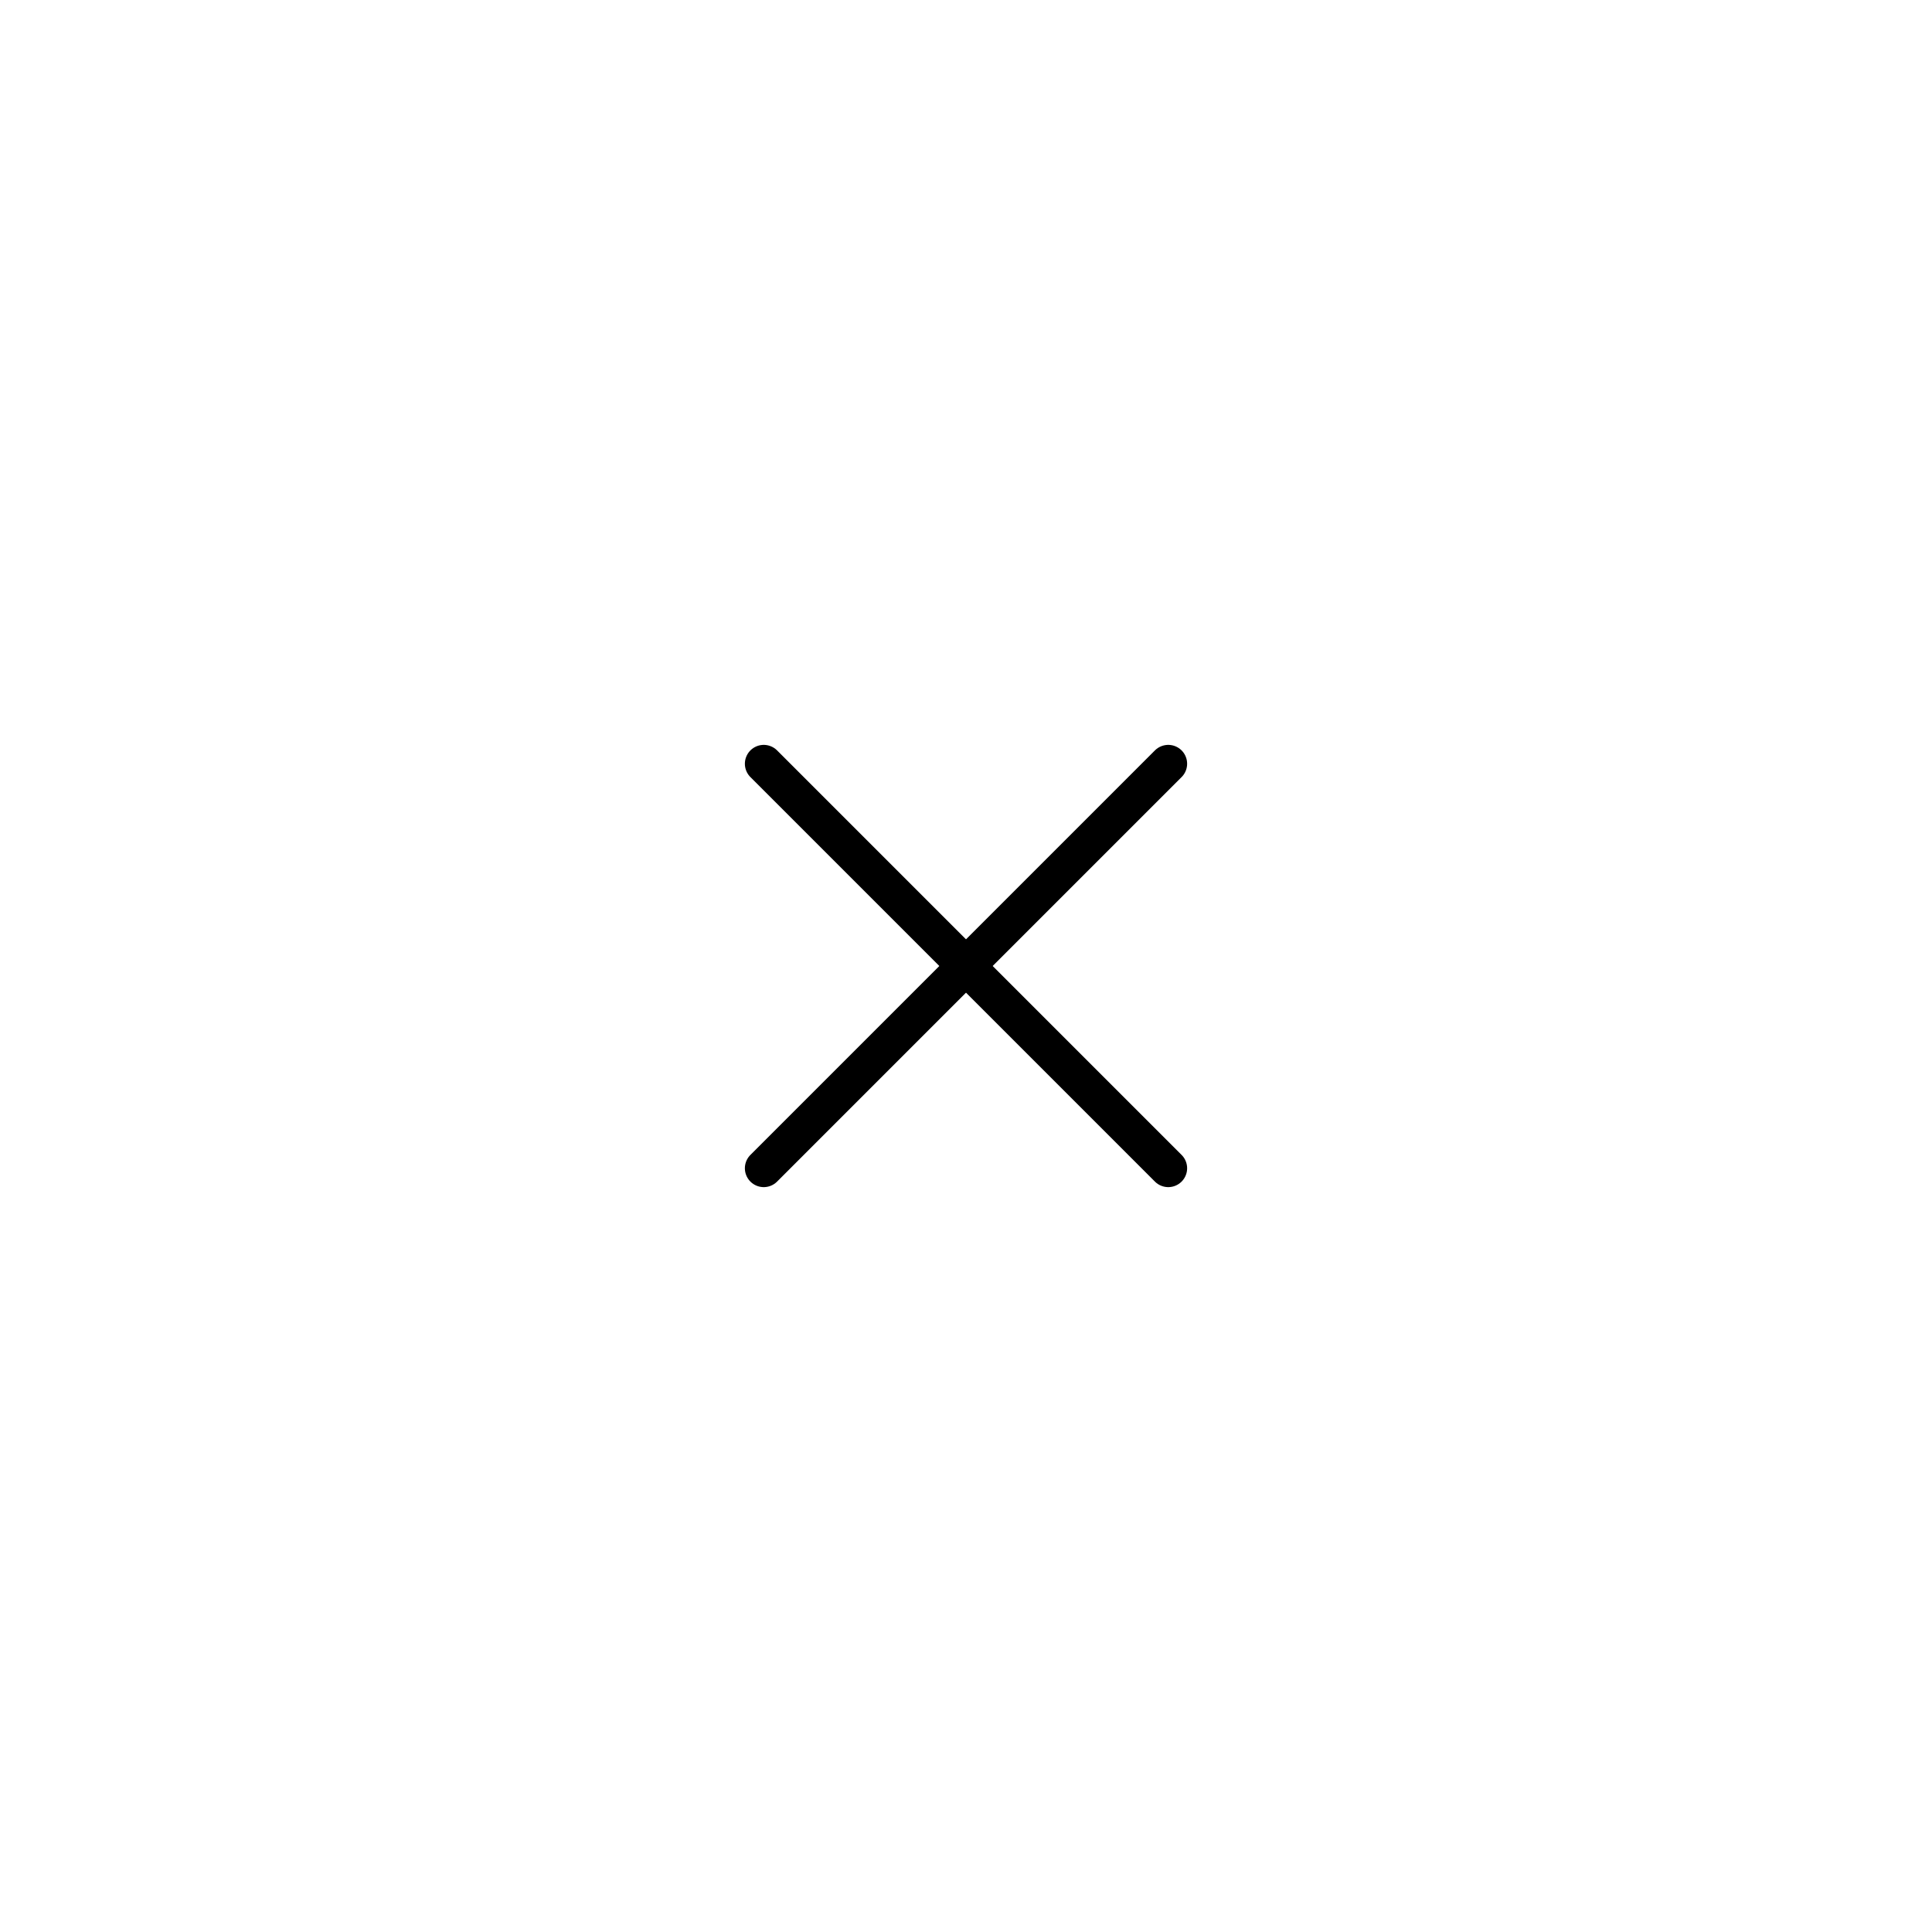
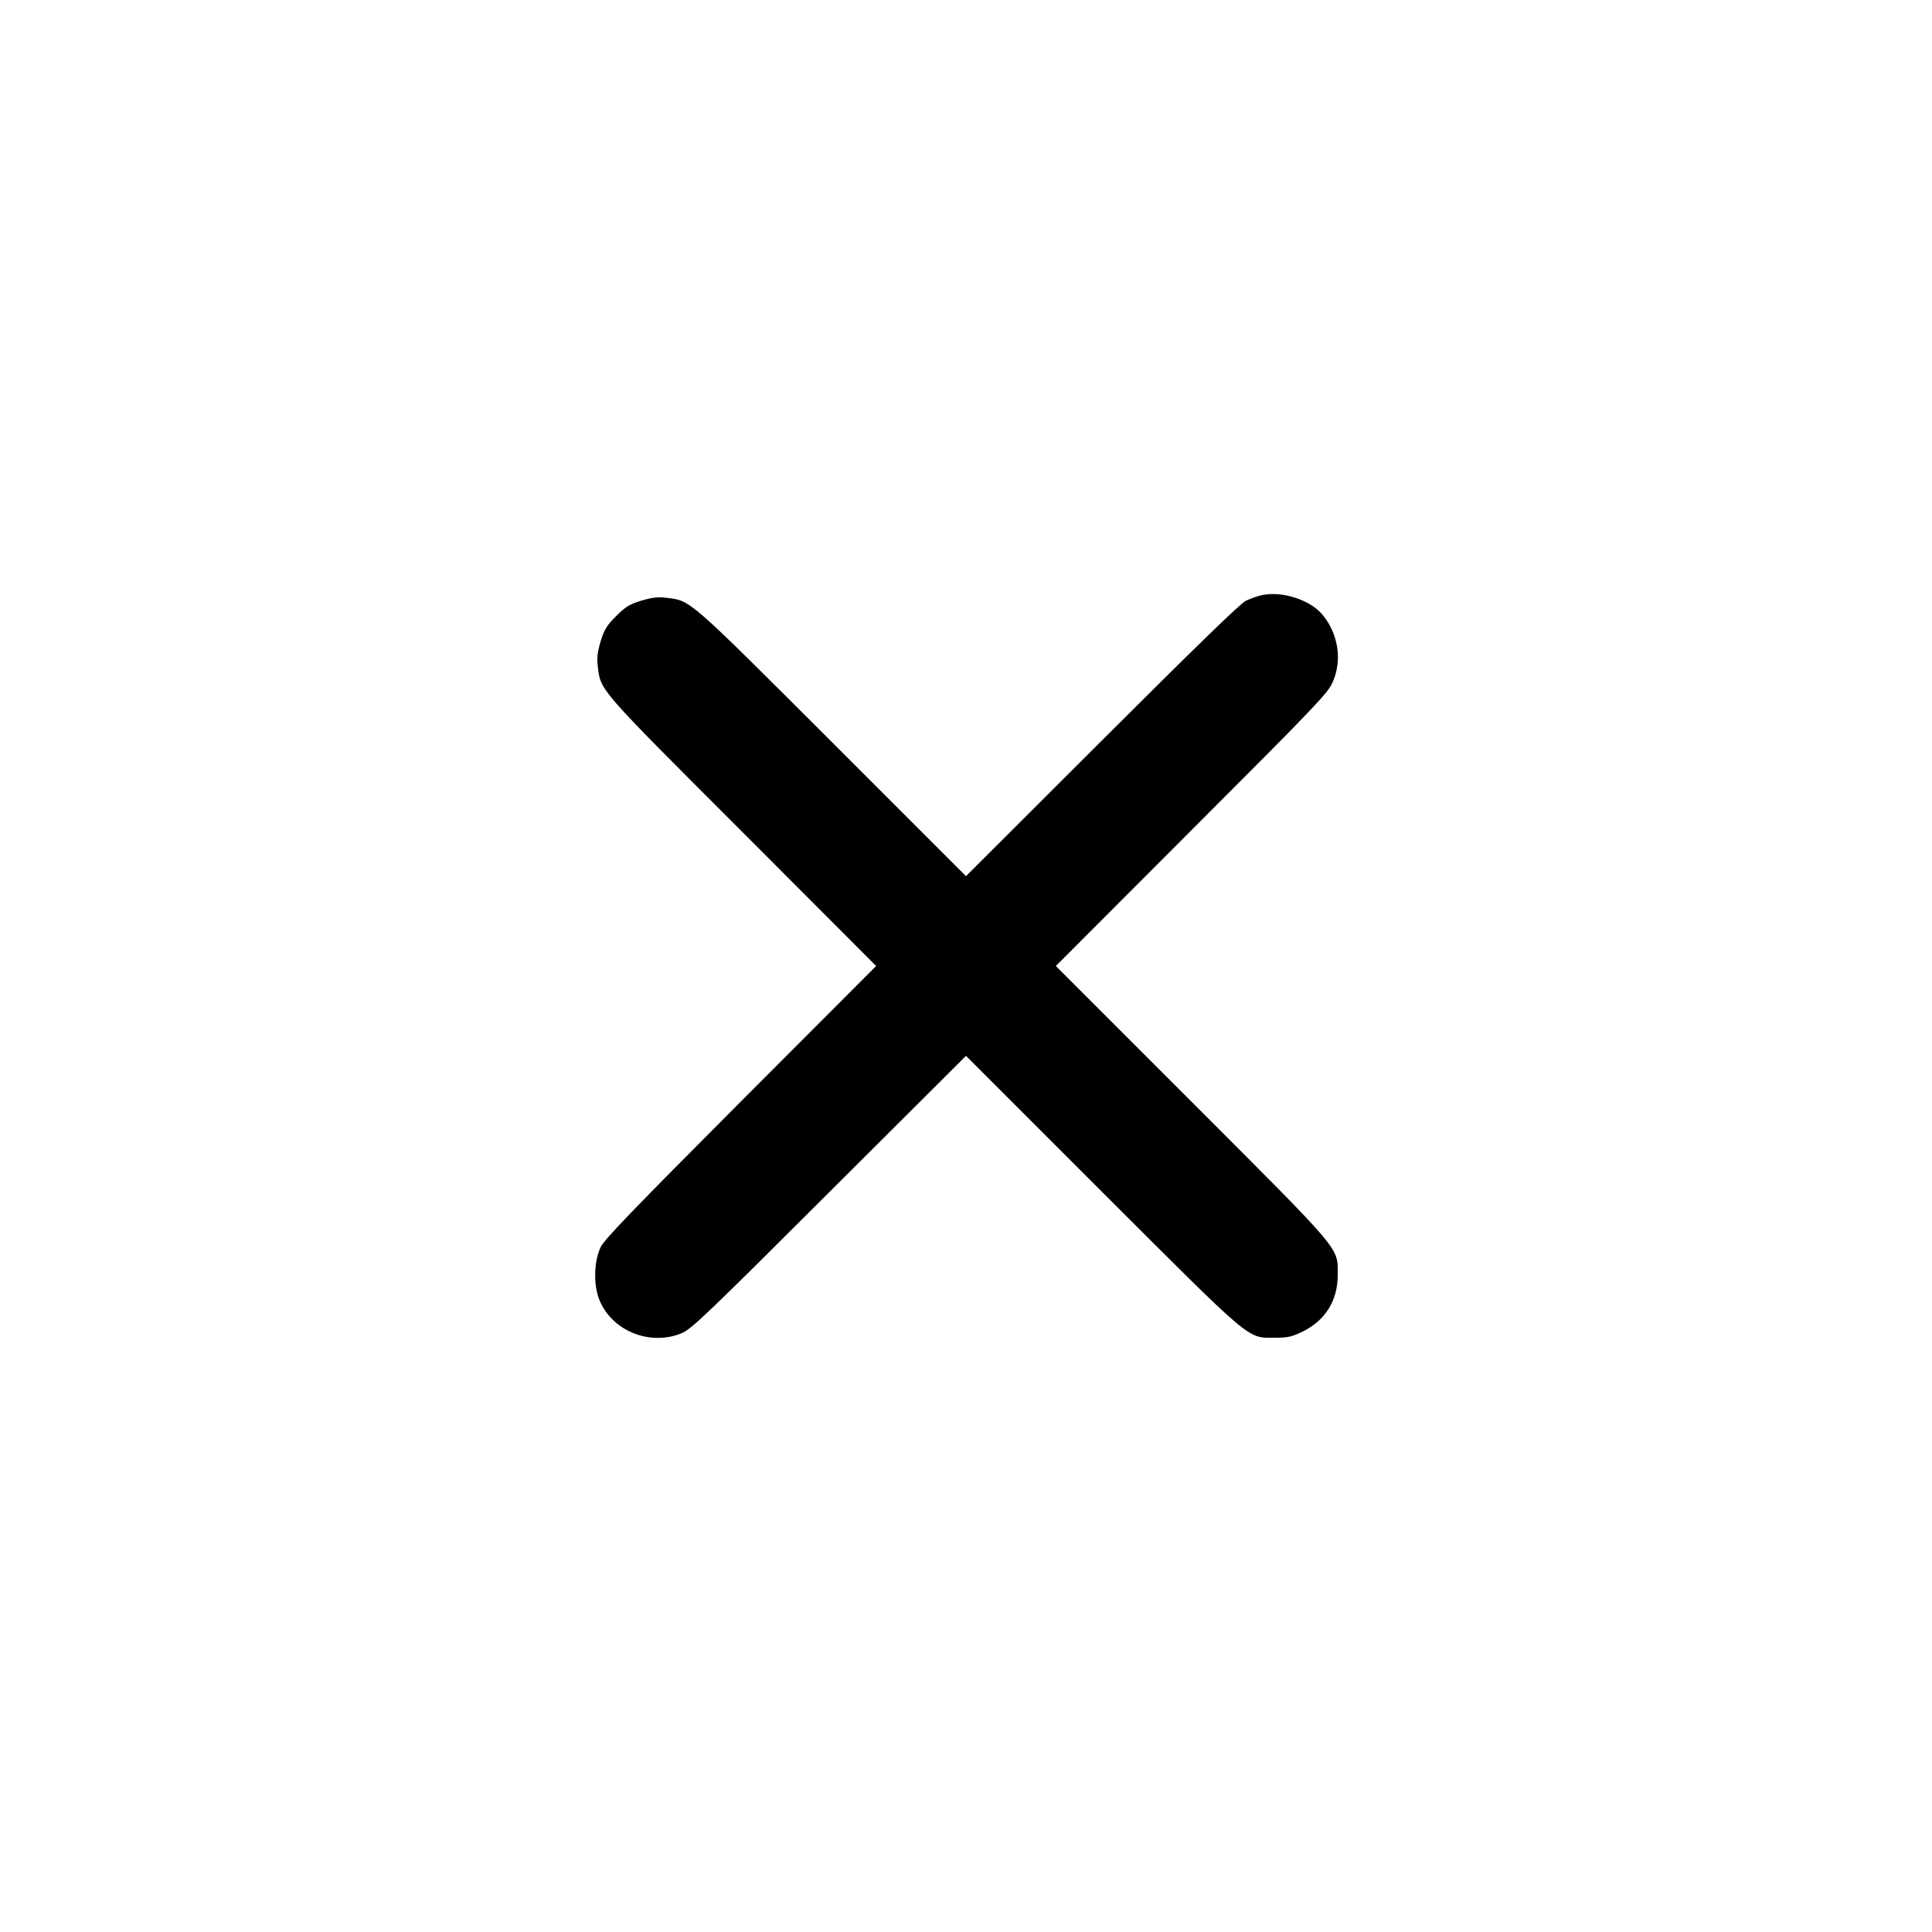
- <svg xmlns="http://www.w3.org/2000/svg" enable-background="new 0 0 512 512" height="512px" id="Layer_1" version="1.1" viewBox="0 0 512 512" width="512px" xml:space="preserve">
-   <g>
-     <line fill="none" stroke="#000000" stroke-linecap="round" stroke-linejoin="round" stroke-miterlimit="10" stroke-width="10" x1="309.6" x2="202.4" y1="202.4" y2="309.6" />
-     <line fill="none" stroke="#000000" stroke-linecap="round" stroke-linejoin="round" stroke-miterlimit="10" stroke-width="10" x1="309.6" x2="202.4" y1="309.6" y2="202.4" />
+ <svg xmlns="http://www.w3.org/2000/svg" version="1.0" width="1000pt" height="1000pt" viewBox="0 0 1000 1000" preserveAspectRatio="xMidYMid meet">
+   <g transform="translate(0,1000) scale(0.1,-0.1)" fill="#000000" stroke="none">
+     <path d="M6533 6920 c-22 -5 -61 -18 -85 -30 -30 -15 -261 -240 -745 -723 l-703 -702 -692 692 c-753 752 -732 734 -860 749 -43 5 -72 2 -129 -15 -61 -19 -81 -31 -130 -80 -49 -49 -61 -69 -80 -130 -17 -57 -20 -86 -15 -129 15 -128 -3 -107 749 -859 l692 -693 -701 -702 c-557 -559 -706 -713 -725 -753 -34 -72 -38 -189 -9 -267 62 -165 263 -248 430 -178 49 21 133 101 762 729 l708 706 702 -702 c793 -792 751 -757 899 -757 66 0 86 5 142 32 117 58 181 160 181 292 0 147 34 106 -757 898 l-702 702 702 703 c631 631 705 708 729 762 54 117 31 259 -55 358 -65 74 -206 118 -308 97z" />
  </g>
</svg>
